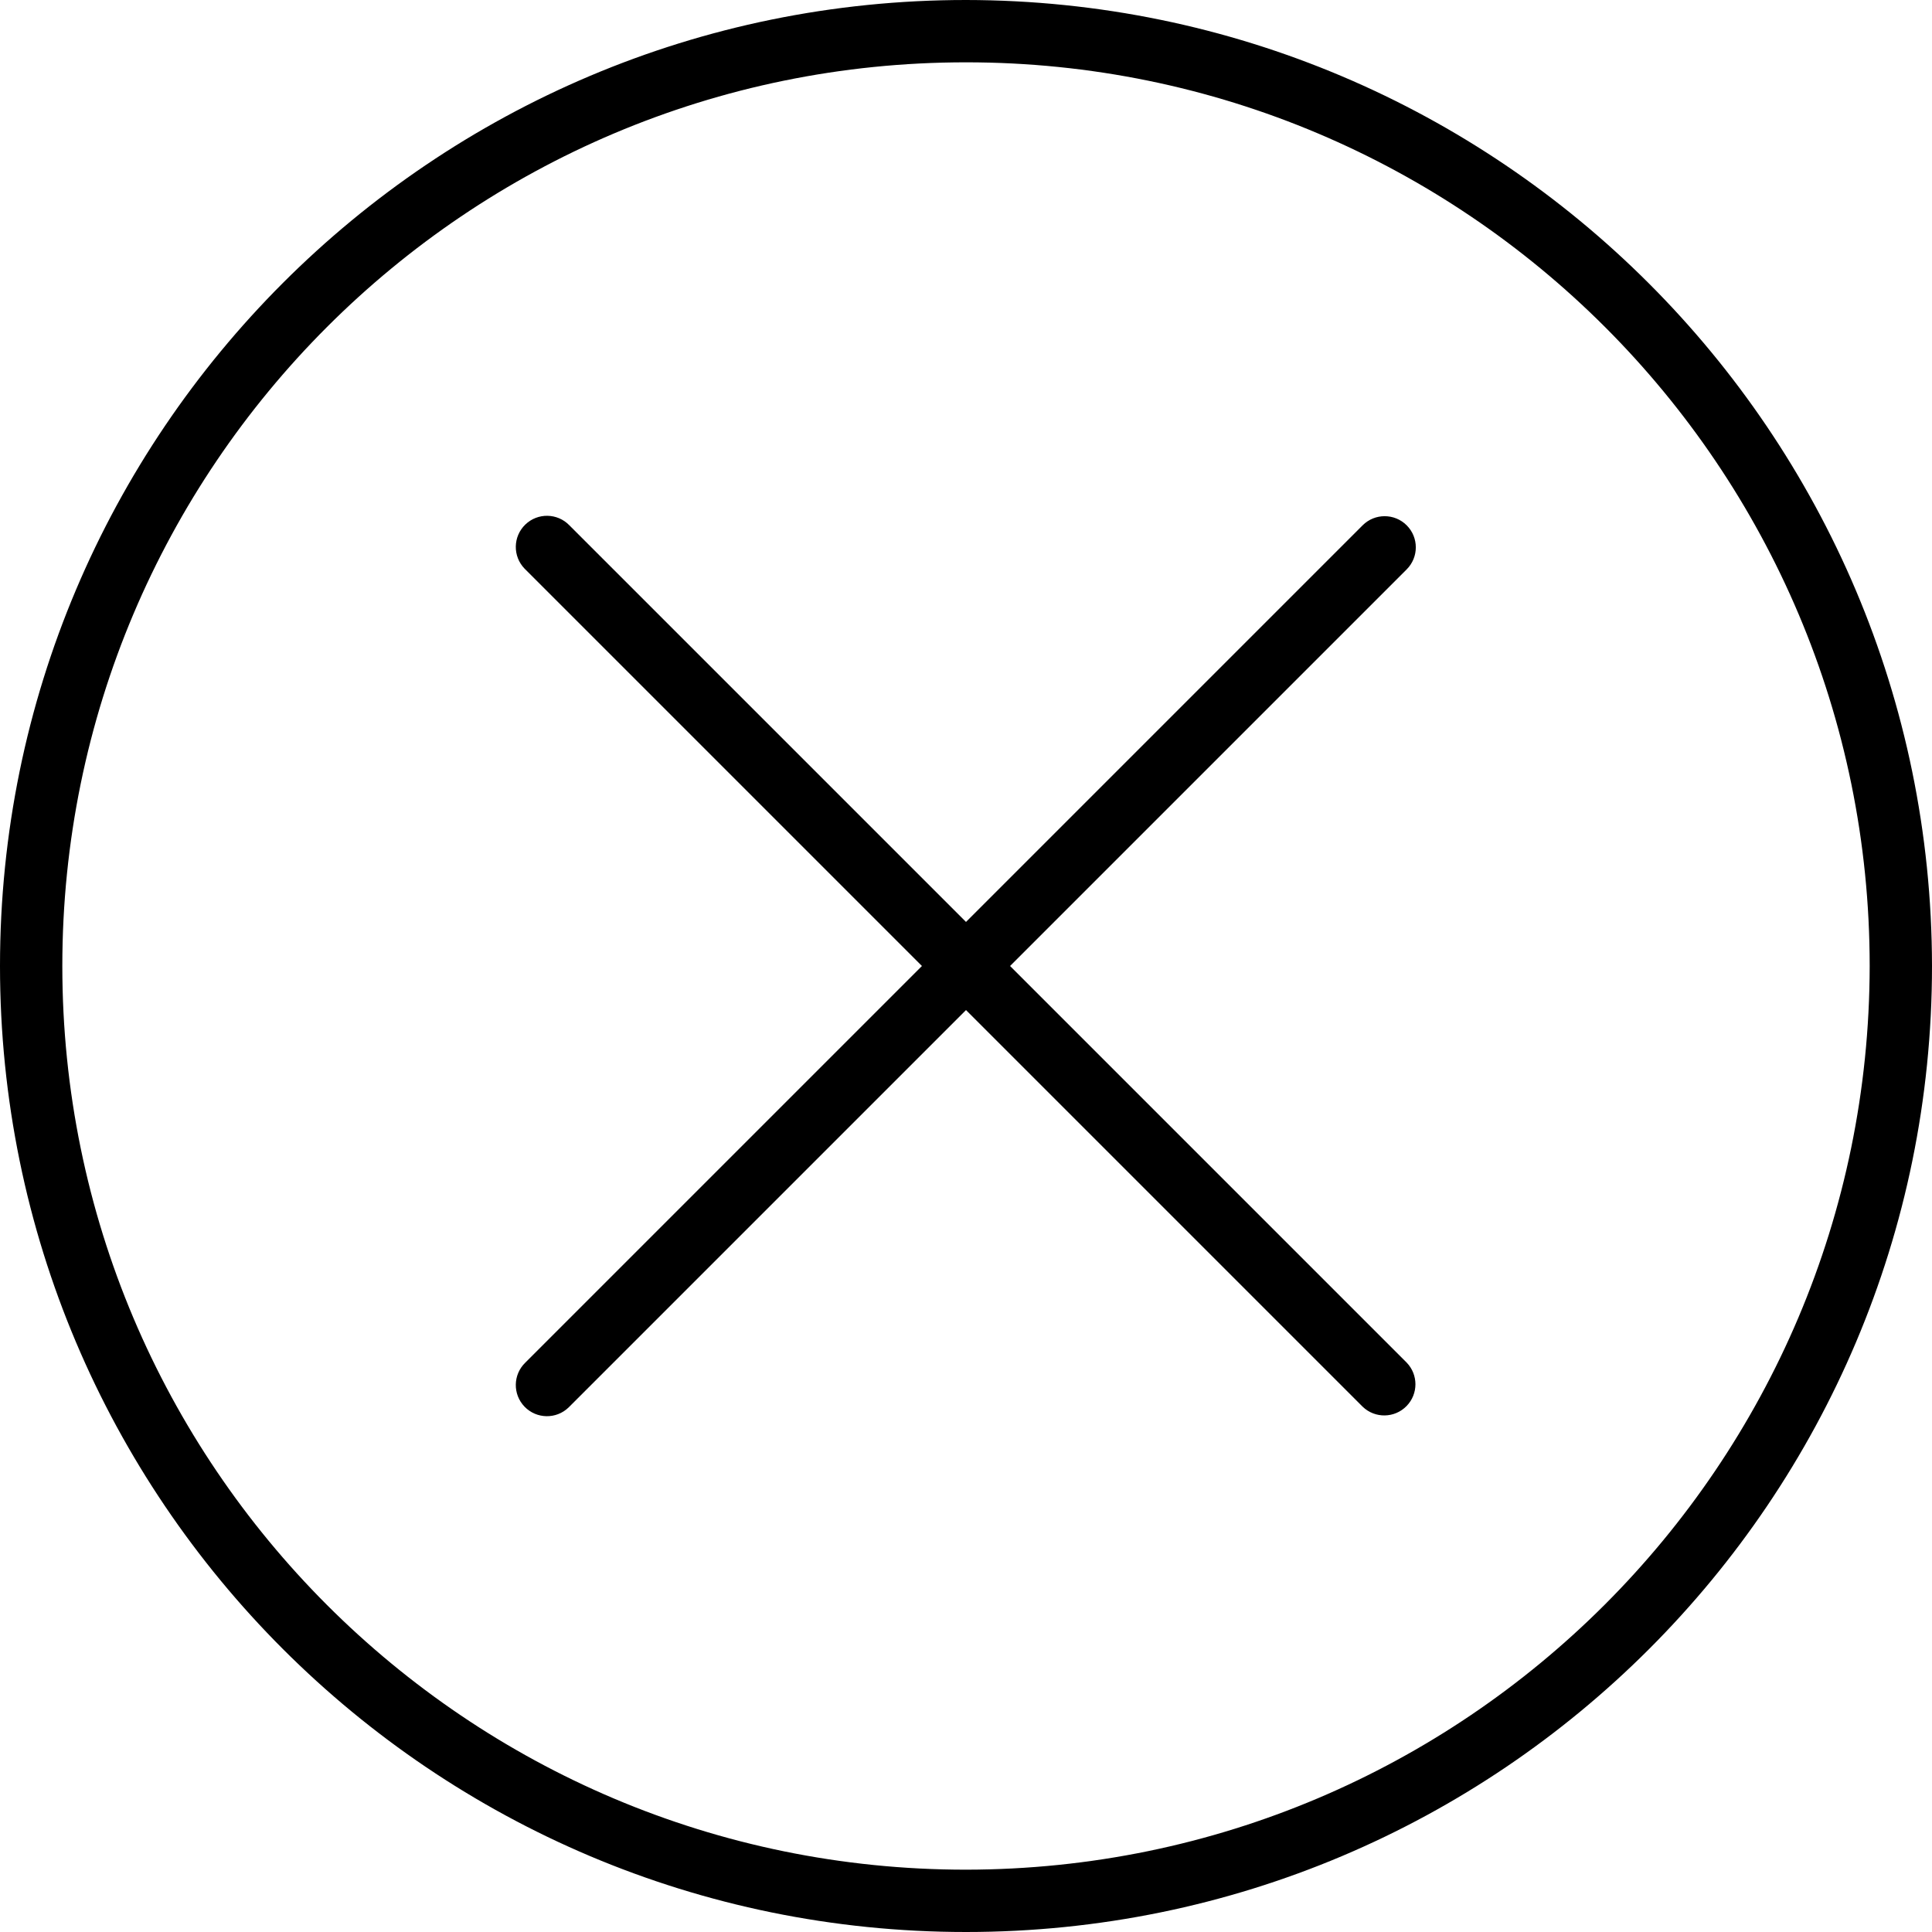
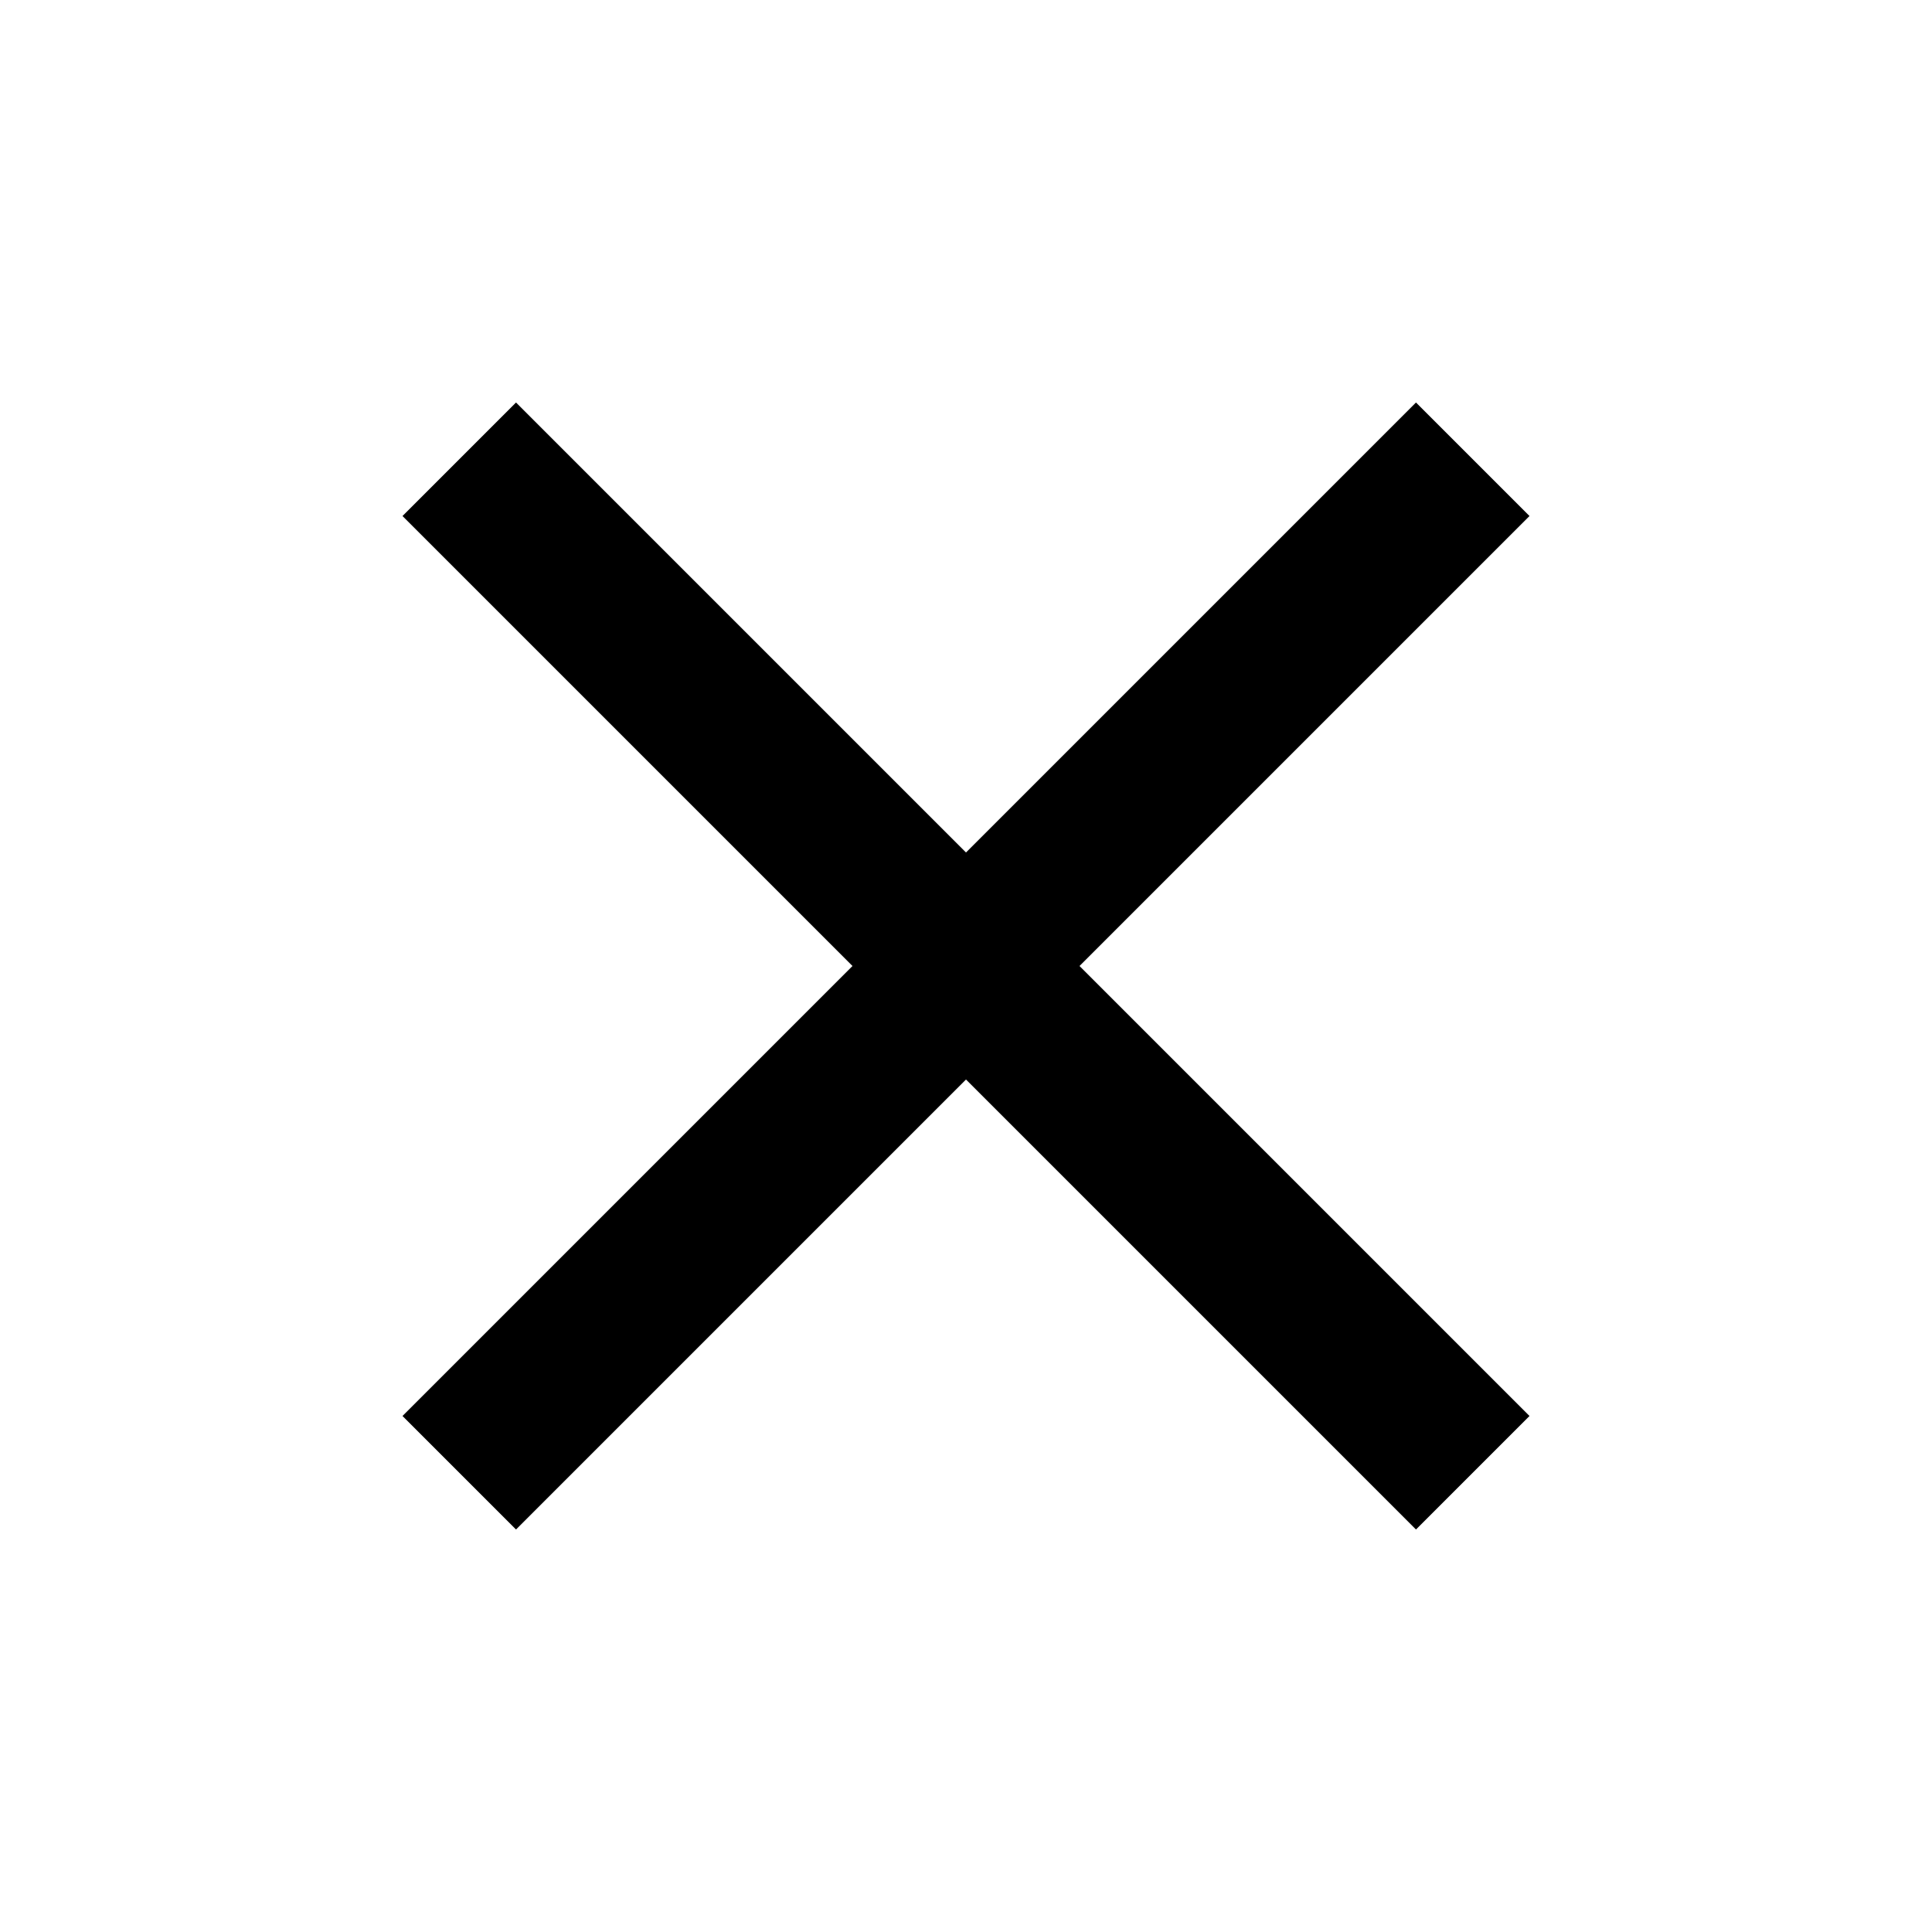
- <svg xmlns="http://www.w3.org/2000/svg" version="1.1" id="Capa_1" x="0px" y="0px" viewBox="0 0 496 496" style="enable-background:new 0 0 496 496;" xml:space="preserve">
-   <g>
-     <g>
-       <g>
-         <path d="M248,0C111.033,0,0,111.033,0,248s111.033,248,248,248s248-111.033,248-248C495.841,111.099,384.901,0.159,248,0z      M248,480C119.87,480,16,376.13,16,248S119.87,16,248,16s232,103.87,232,232C479.859,376.072,376.072,479.859,248,480z" />
-         <path d="M361.136,134.864c-3.124-3.123-8.188-3.123-11.312,0L248,236.688L146.176,134.864c-3.069-3.178-8.134-3.266-11.312-0.197     c-3.178,3.069-3.266,8.134-0.197,11.312c0.064,0.067,0.13,0.132,0.197,0.197L236.688,248L134.864,349.824     c-3.178,3.07-3.266,8.134-0.196,11.312c3.07,3.178,8.134,3.266,11.312,0.196c0.067-0.064,0.132-0.13,0.196-0.196L248,259.312     l101.824,101.824c3.178,3.07,8.242,2.982,11.312-0.196c2.995-3.1,2.995-8.016,0-11.116L259.312,248l101.824-101.824     C364.259,143.052,364.259,137.988,361.136,134.864z" />
-       </g>
-     </g>
-   </g>
-   <g>
- </g>
-   <g>
- </g>
-   <g>
- </g>
-   <g>
- </g>
-   <g>
- </g>
-   <g>
- </g>
-   <g>
- </g>
-   <g>
- </g>
-   <g>
- </g>
-   <g>
- </g>
-   <g>
- </g>
-   <g>
- </g>
-   <g>
- </g>
-   <g>
- </g>
-   <g>
- </g>
+ <svg xmlns="http://www.w3.org/2000/svg" height="24" viewBox="0 0 24 24" width="24">
+   <path d="M0 0h24v24H0z" fill="none" />
+   <path d="M19 6.41L17.59 5 12 10.59 6.41 5 5 6.41 10.59 12 5 17.59 6.41 19 12 13.41 17.59 19 19 17.59 13.41 12z" />
</svg>
